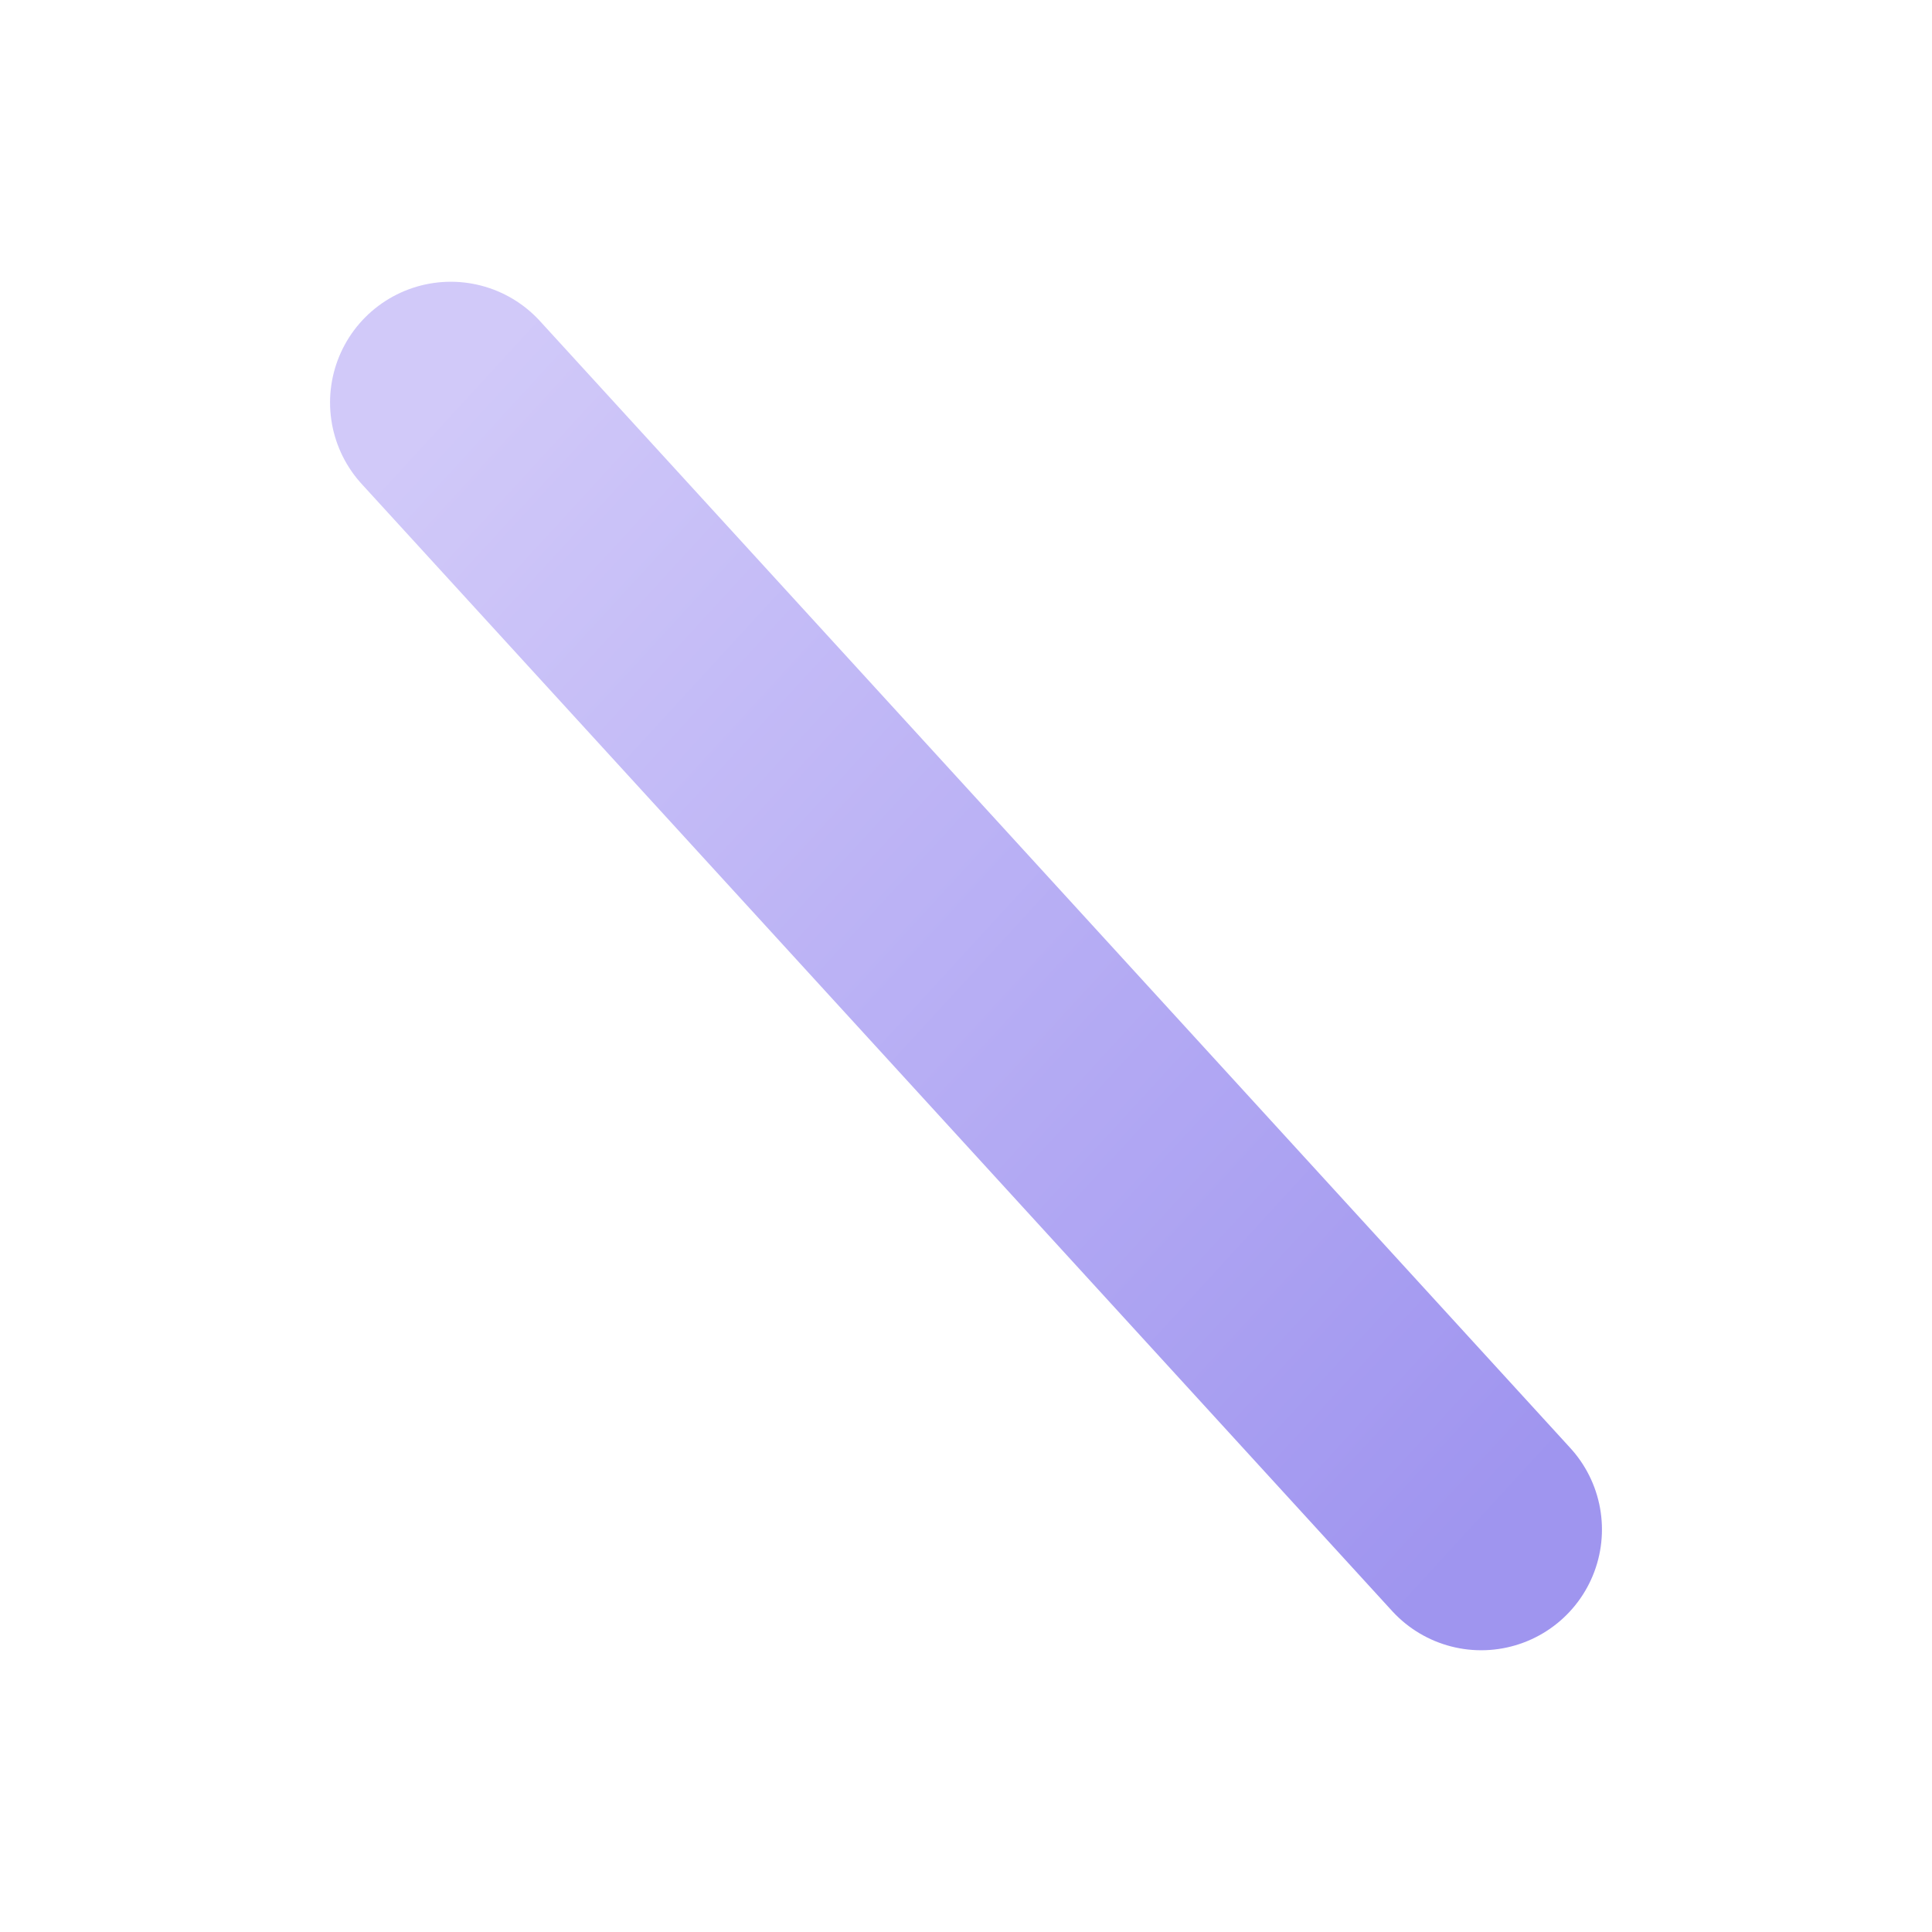
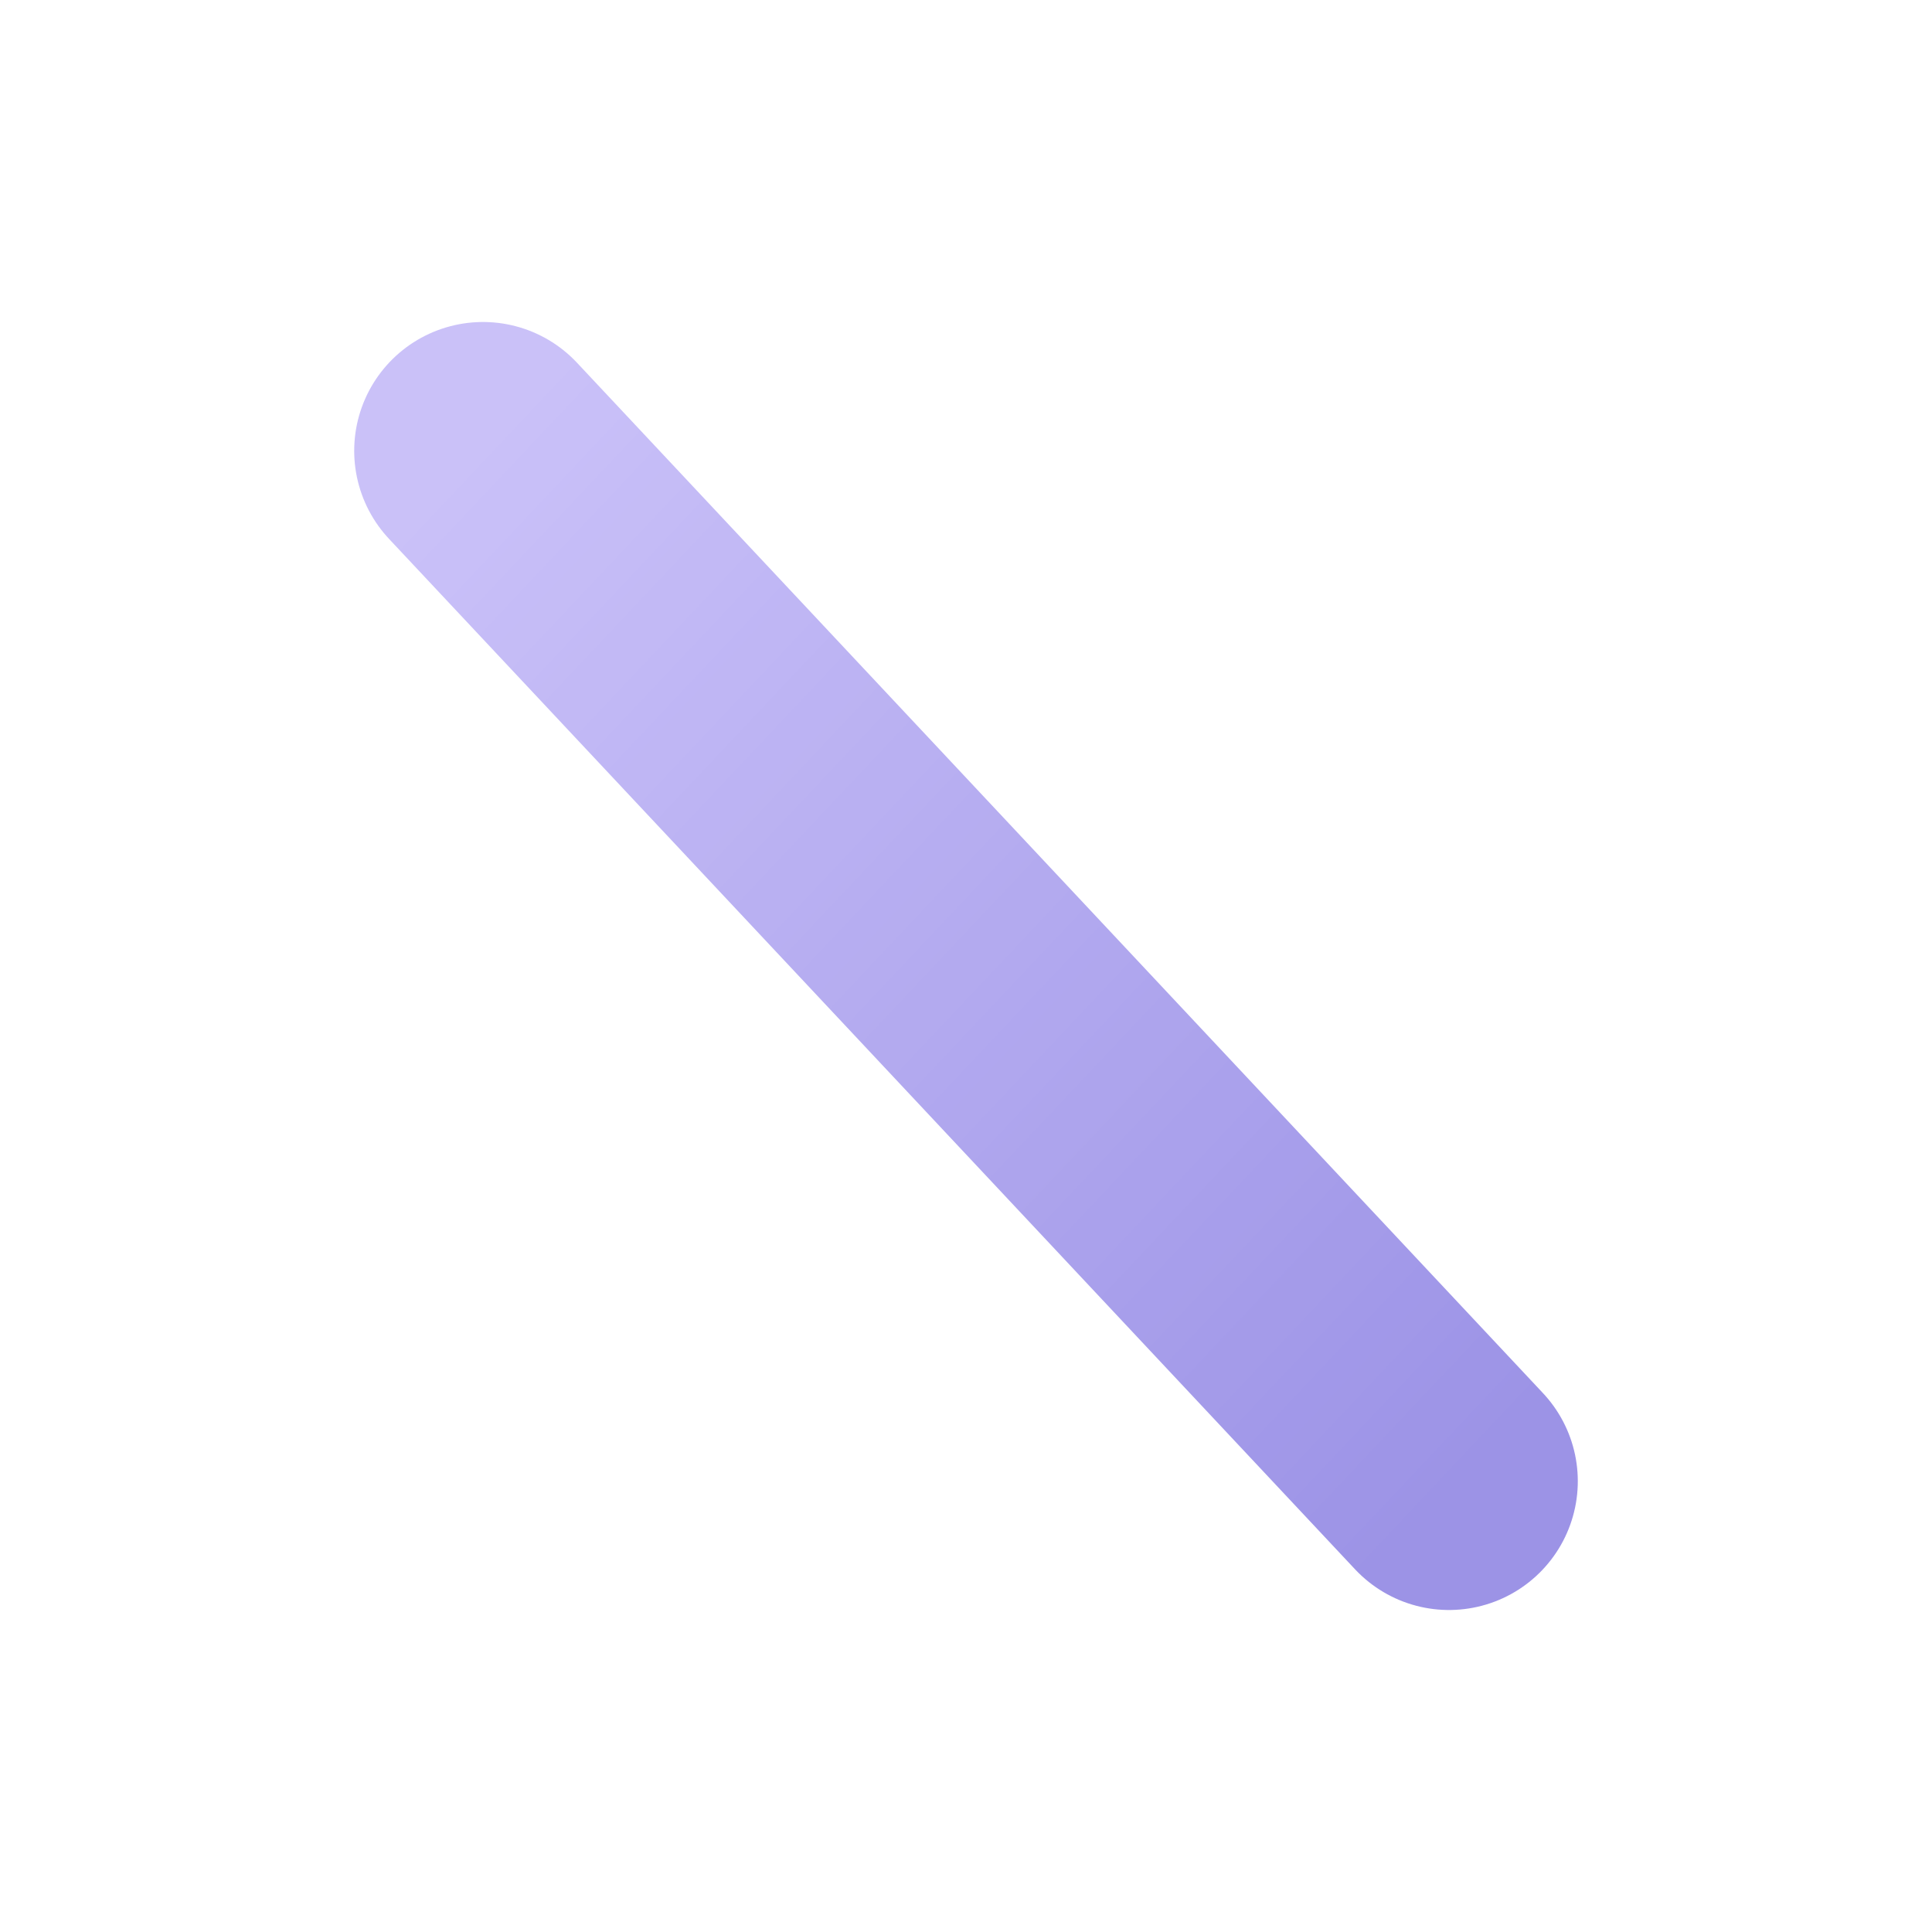
<svg xmlns="http://www.w3.org/2000/svg" viewBox="0 0 120 120" fill="none">
  <defs>
-     <linearGradient id="grad-left" x1="0.5" y1="0" x2="0.5" y2="1">
+     <linearGradient id="ng1" x1="0" y1="0" x2="1" y2="1">
      <stop offset="0%" stop-color="#8B7FF5" />
      <stop offset="100%" stop-color="#6C5CE7" />
    </linearGradient>
-     <linearGradient id="grad-diag" x1="0" y1="0" x2="1" y2="1">
+     <linearGradient id="ng2" x1="0" y1="0" x2="1" y2="1">
      <stop offset="0%" stop-color="#B8ACF6" />
-       <stop offset="100%" stop-color="#6C5CE7" />
-     </linearGradient>
-     <linearGradient id="grad-right" x1="0.5" y1="0" x2="0.5" y2="1">
-       <stop offset="0%" stop-color="#8B7FF5" />
-       <stop offset="100%" stop-color="#6C5CE7" />
+       <stop offset="100%" stop-color="#7B6FDE" />
    </linearGradient>
  </defs>
-   <line x1="28" y1="95" x2="28" y2="25" stroke="url(#grad-left)" stroke-width="15" stroke-linecap="round" opacity="0.85" />
-   <line x1="28" y1="25" x2="92" y2="95" stroke="url(#grad-diag)" stroke-width="15" stroke-linecap="round" opacity="0.65" />
-   <line x1="92" y1="95" x2="92" y2="25" stroke="url(#grad-right)" stroke-width="15" stroke-linecap="round" opacity="0.85" />
+   <line x1="30" y1="92" x2="30" y2="28" stroke="url(#ng1)" stroke-width="16" stroke-linecap="round" opacity="0.9" />
+   <line x1="30" y1="28" x2="90" y2="92" stroke="url(#ng2)" stroke-width="16" stroke-linecap="round" opacity="0.75" />
+   <line x1="90" y1="92" x2="90" y2="28" stroke="url(#ng1)" stroke-width="16" stroke-linecap="round" opacity="0.9" />
</svg>
